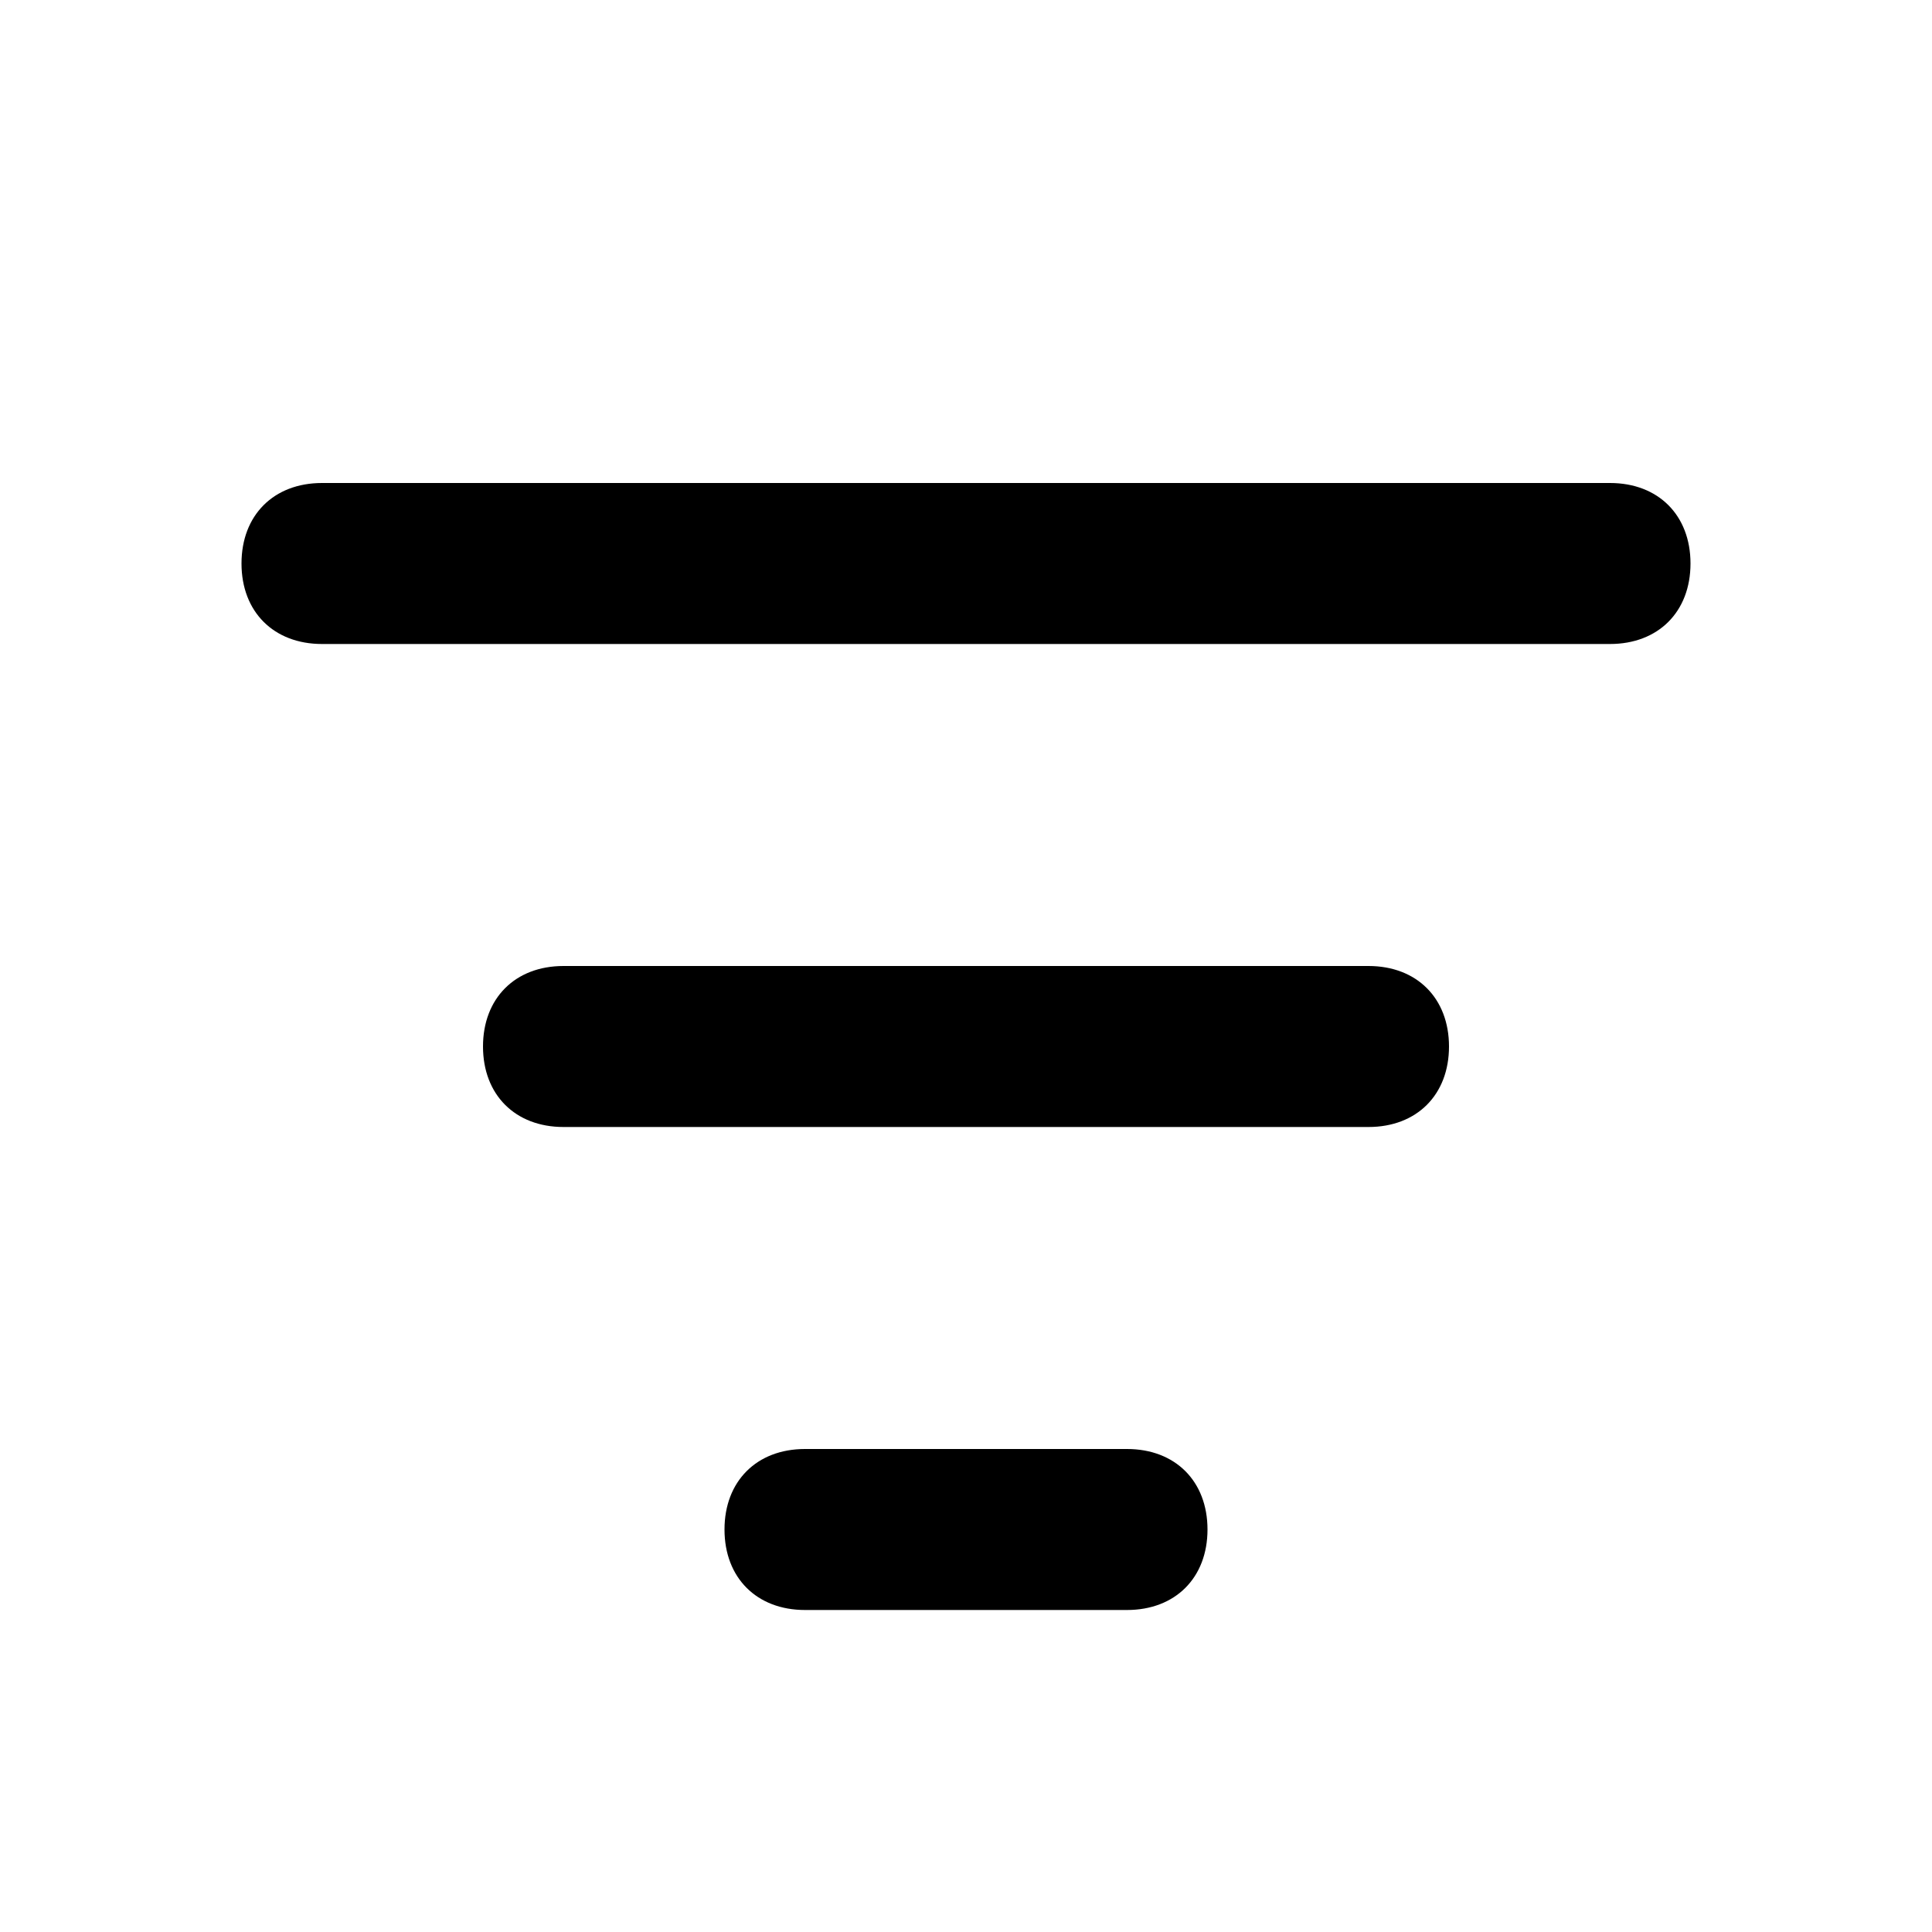
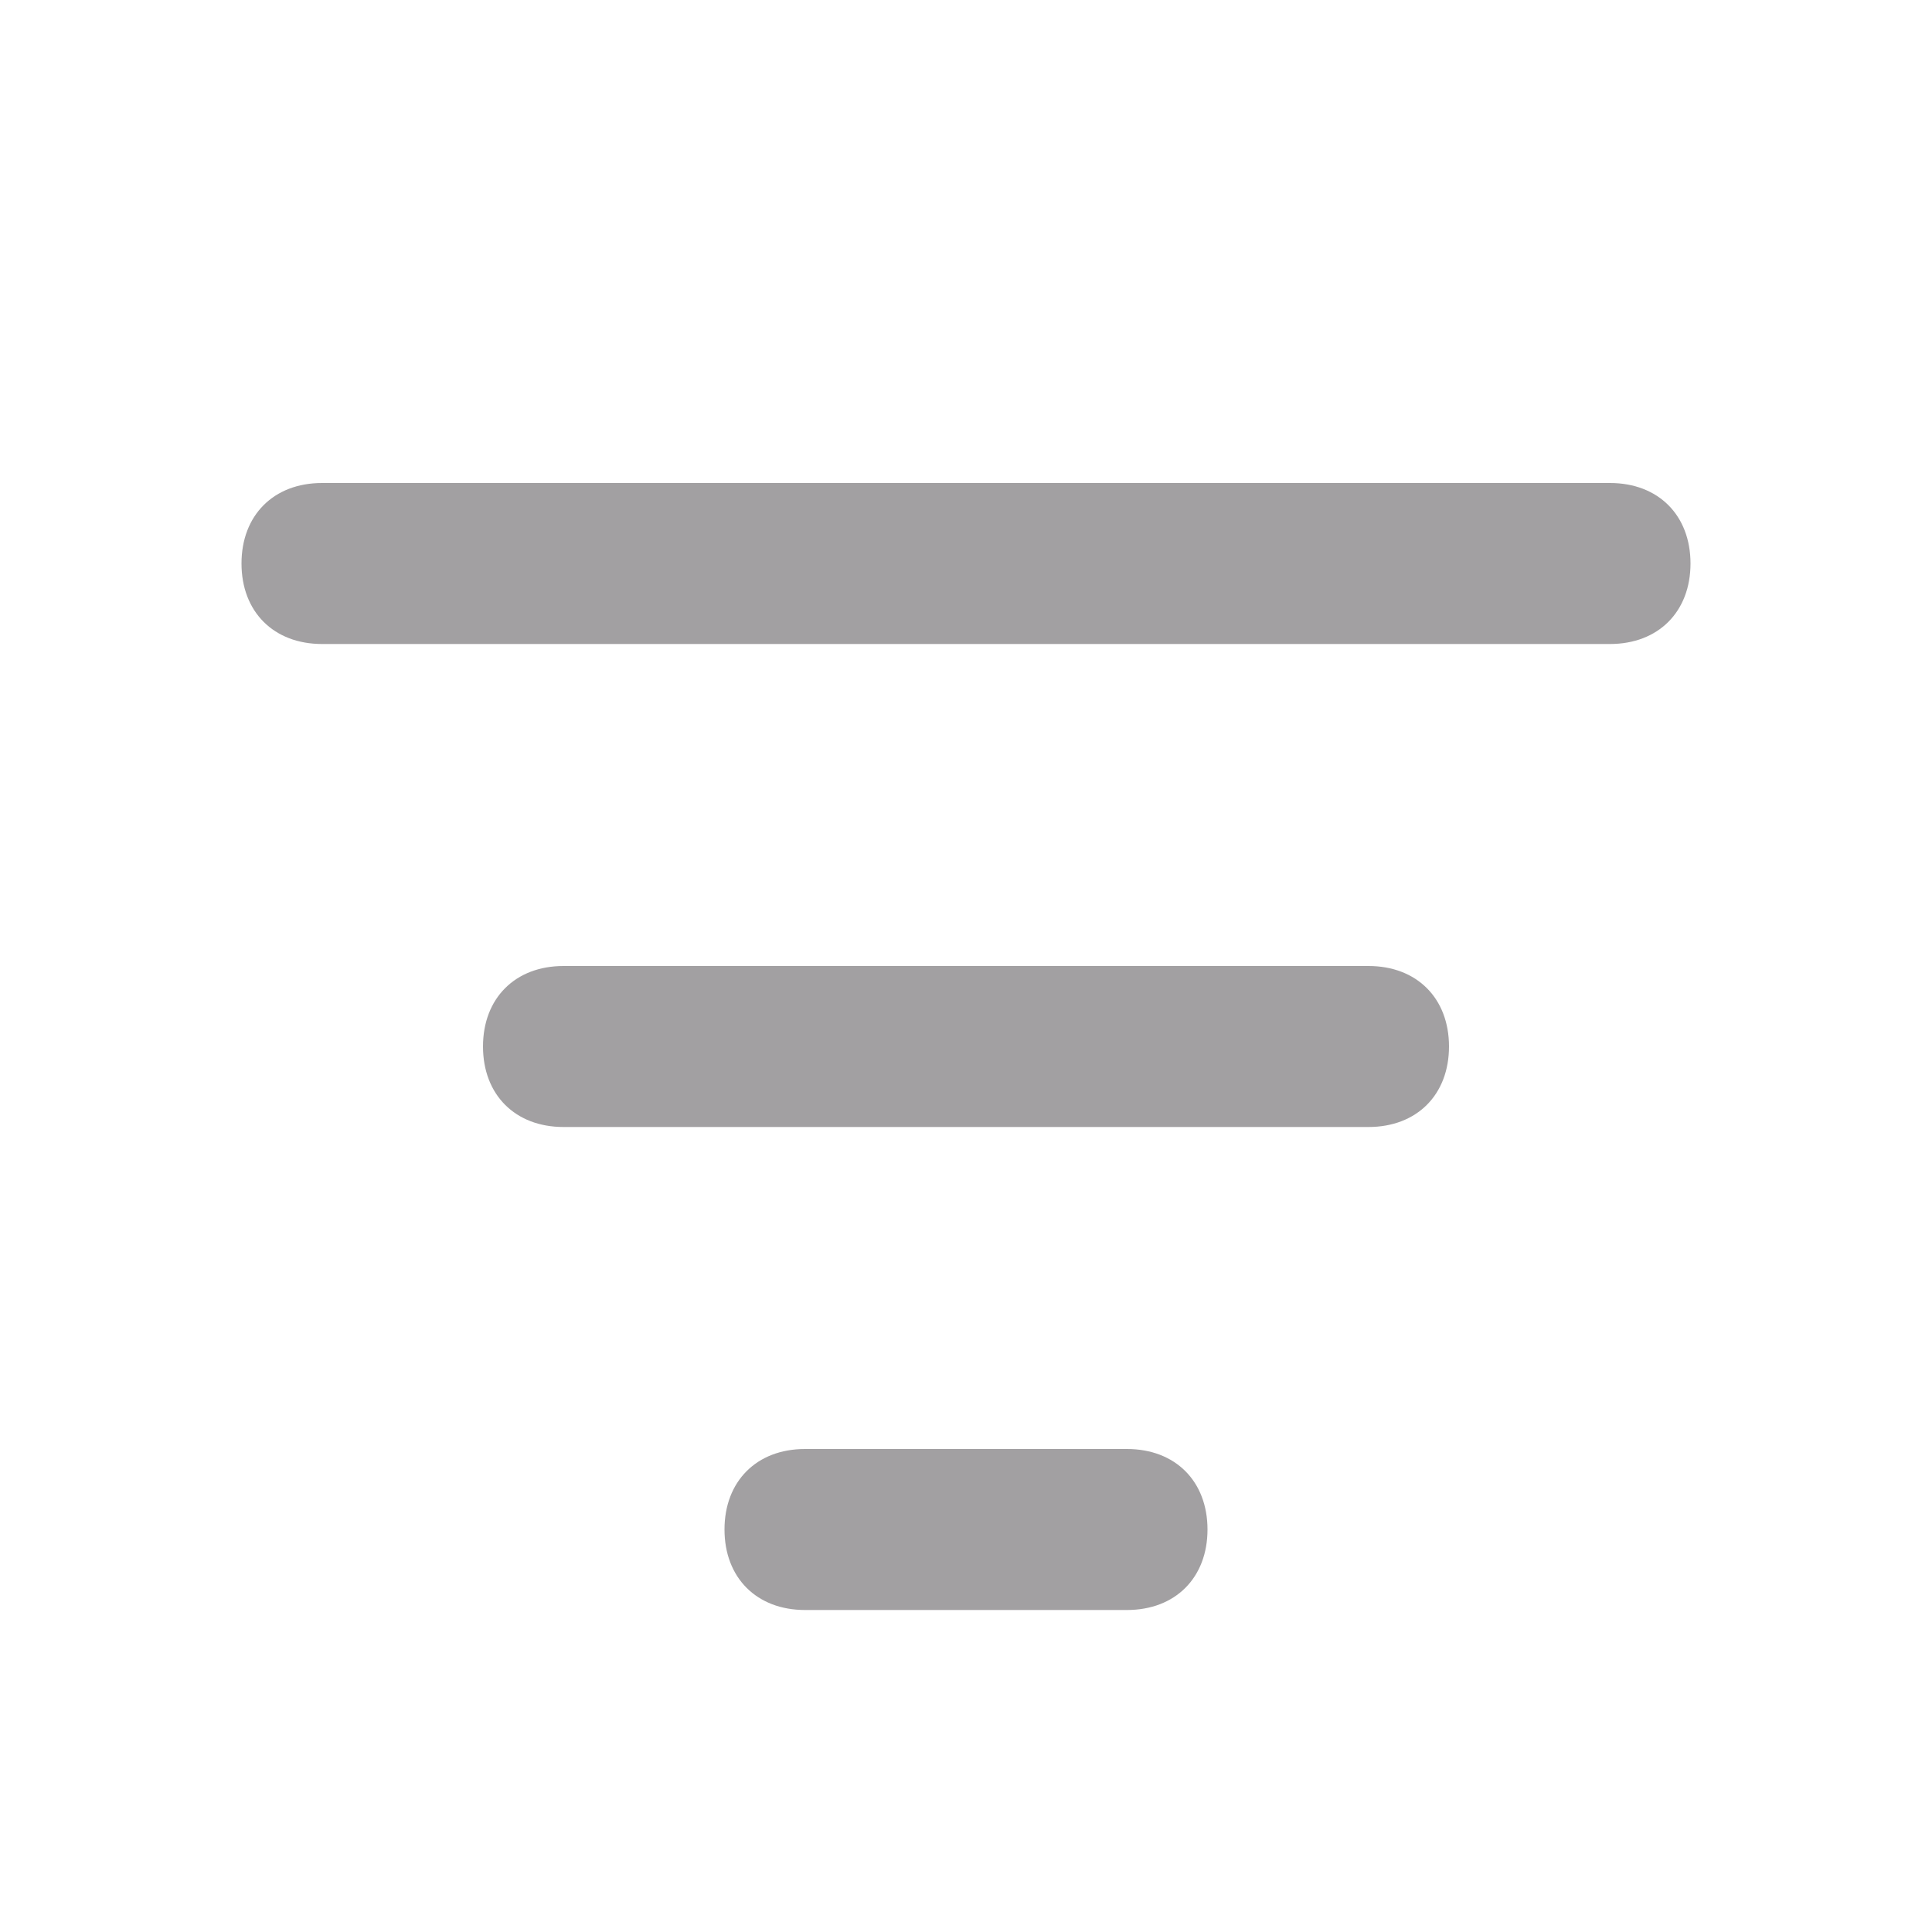
- <svg xmlns="http://www.w3.org/2000/svg" class="MiniIcon ThemeableRectangularButtonPresentation-leftIcon FilterMiniIcon" viewBox="0 0 24 24" aria-hidden="true" focusable="false">
-   <path d="M20,8H4C3.4,8,3,7.6,3,7s0.4-1,1-1h16c0.6,0,1,0.4,1,1S20.6,8,20,8z M18,13c0-0.6-0.4-1-1-1H7c-0.6,0-1,0.4-1,1s0.4,1,1,1h10C17.6,14,18,13.6,18,13z M15,19c0-0.6-0.4-1-1-1h-4c-0.6,0-1,0.4-1,1s0.4,1,1,1h4C14.6,20,15,19.6,15,19z" />
+ <svg xmlns="http://www.w3.org/2000/svg" viewBox="0 0 24 24">
+   <path d="M20,8H4C3.4,8,3,7.6,3,7s0.4-1,1-1h16c0.6,0,1,0.4,1,1S20.6,8,20,8z M18,13c0-0.6-0.4-1-1-1H7c-0.6,0-1,0.4-1,1s0.4,1,1,1h10C17.6,14,18,13.6,18,13z M15,19c0-0.6-0.4-1-1-1h-4c-0.6,0-1,0.4-1,1s0.4,1,1,1h4C14.6,20,15,19.6,15,19z" fill="#a2a0a2" />
</svg>
